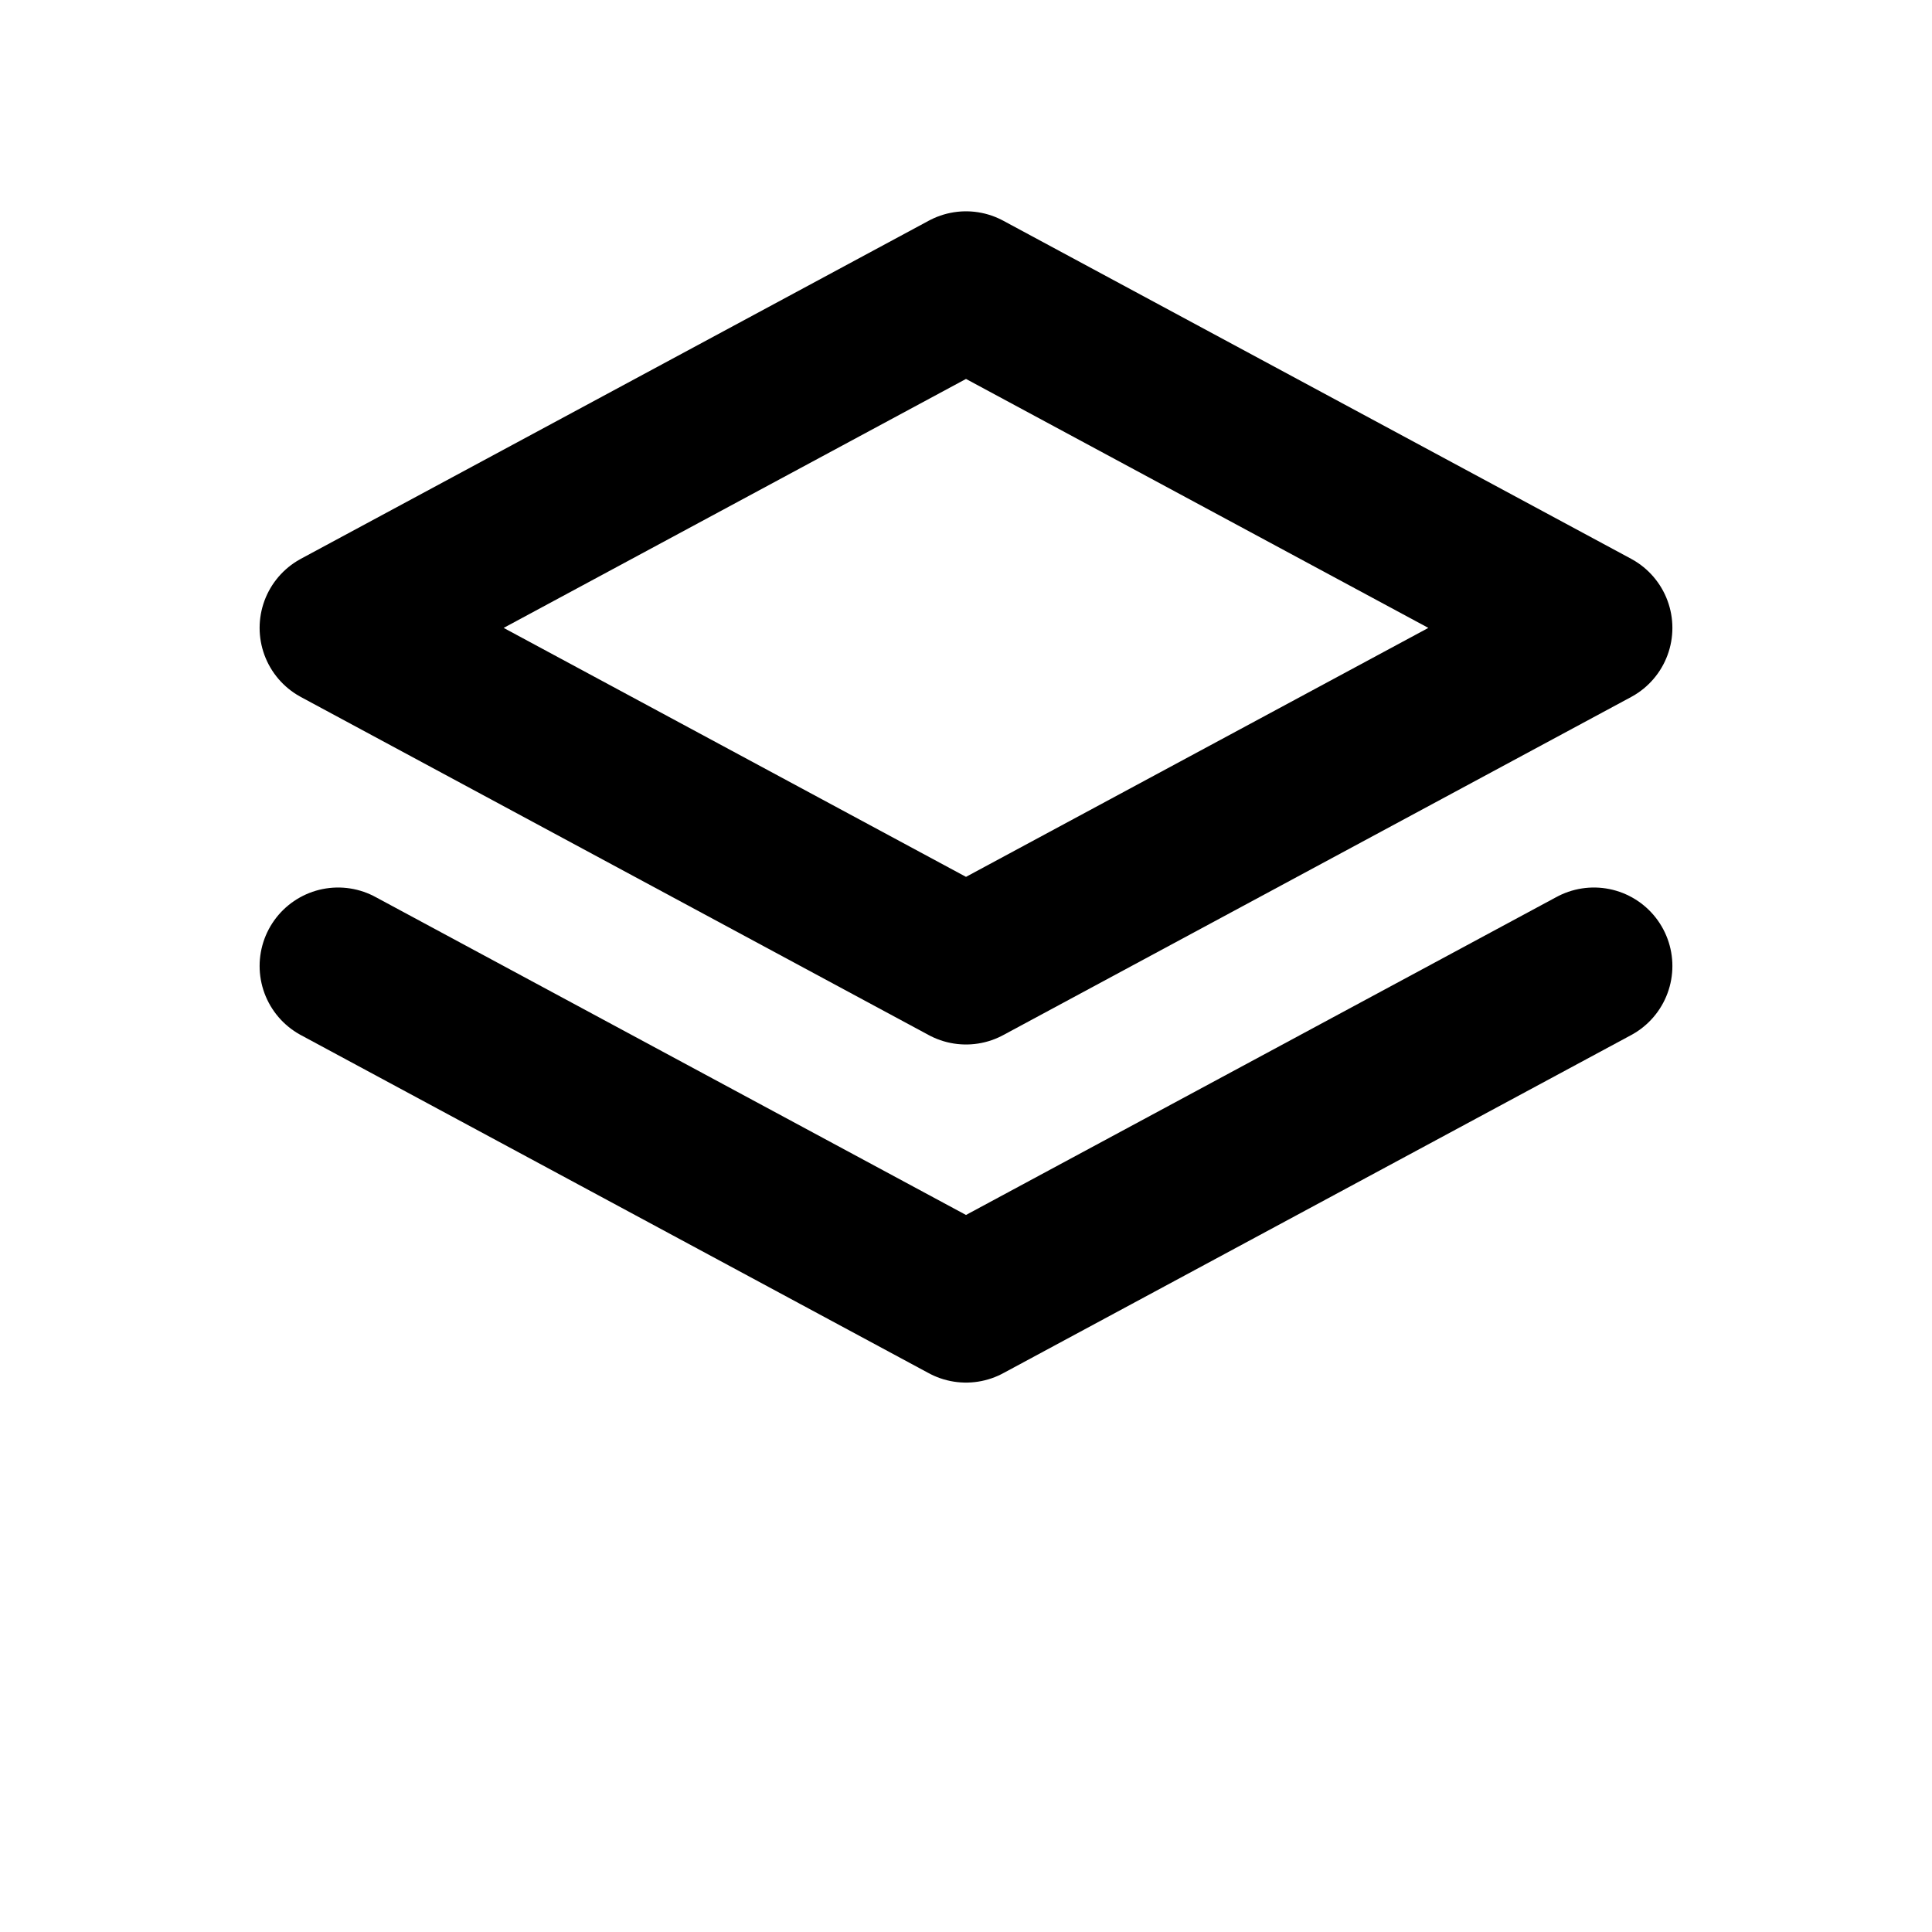
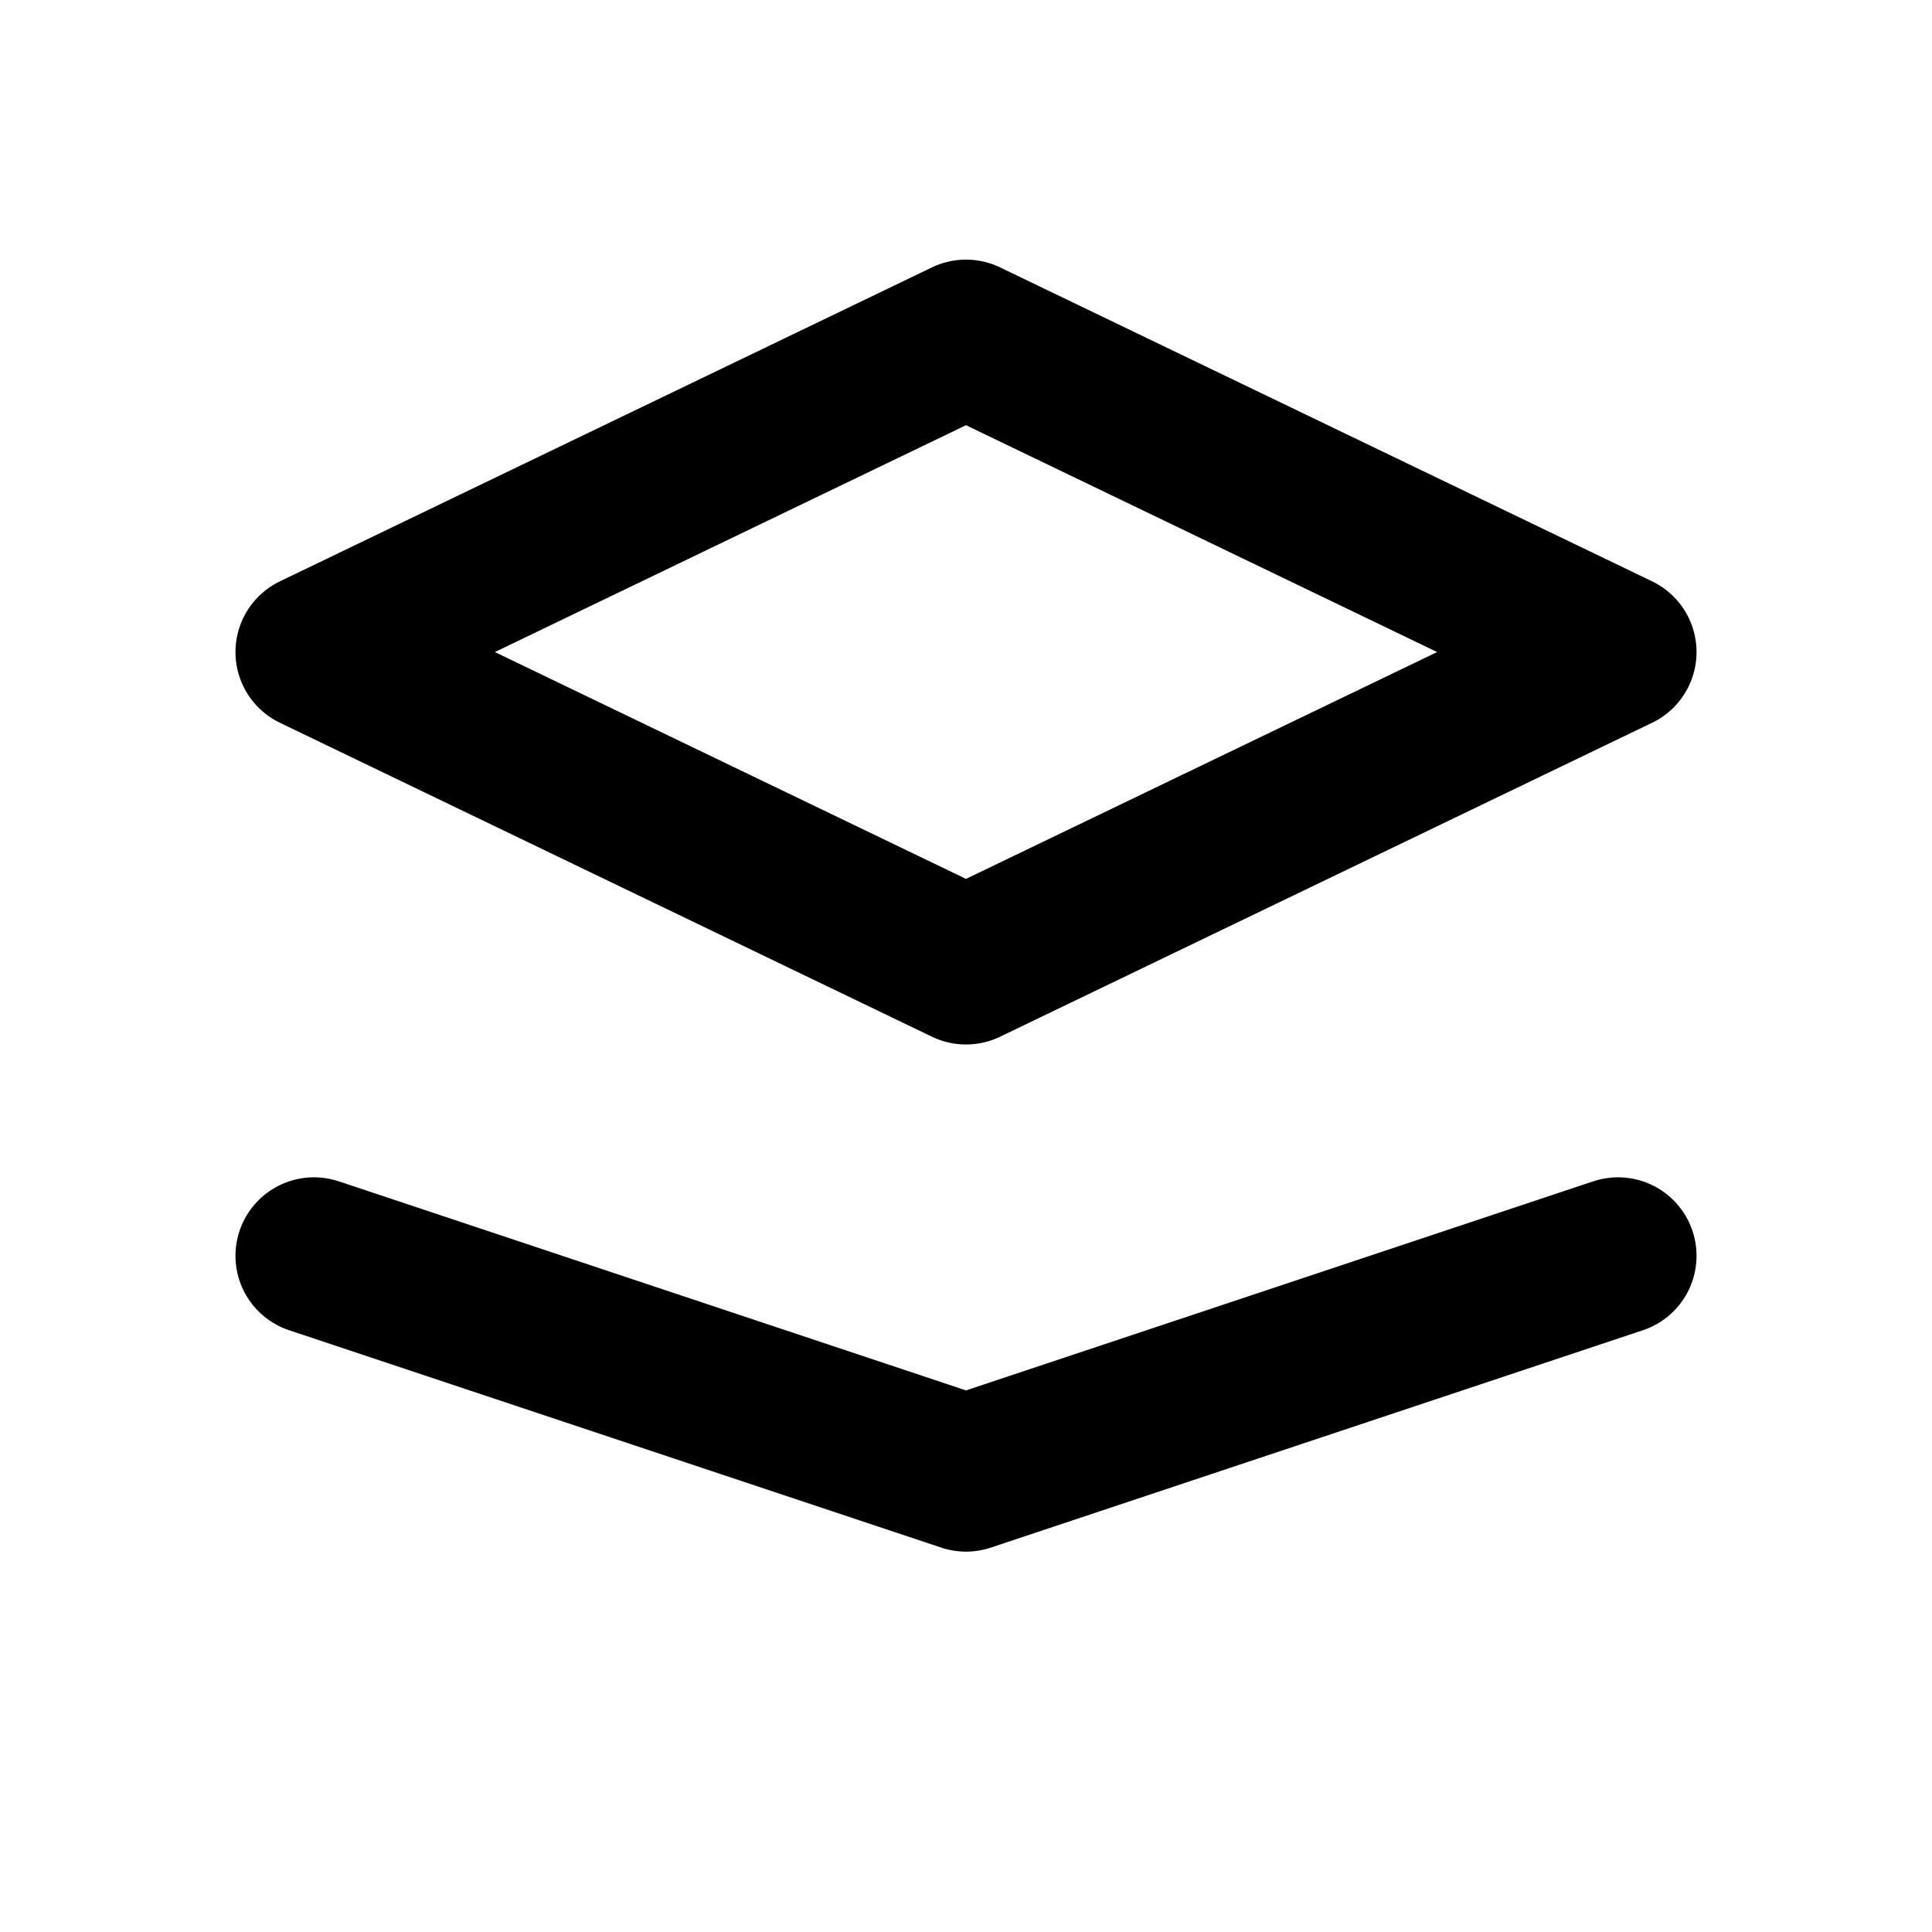
<svg xmlns="http://www.w3.org/2000/svg" width="16" height="16" viewBox="0 0 16 16" fill="none" stroke="currentColor" stroke-width="1.3" stroke-linecap="round" stroke-linejoin="round">
-   <path d="M8 2.4l5.2 2.8L8 8 2.8 5.2z" />
-   <path d="M2.8 8L8 10.8 13.2 8" />
+   <path d="M8 2.8 L13.4 5.4 L8 8.0 L2.6 5.4 Z" />
+   <path d="M2.6 10.4 L8 12.2 L13.4 10.4" />
</svg>
